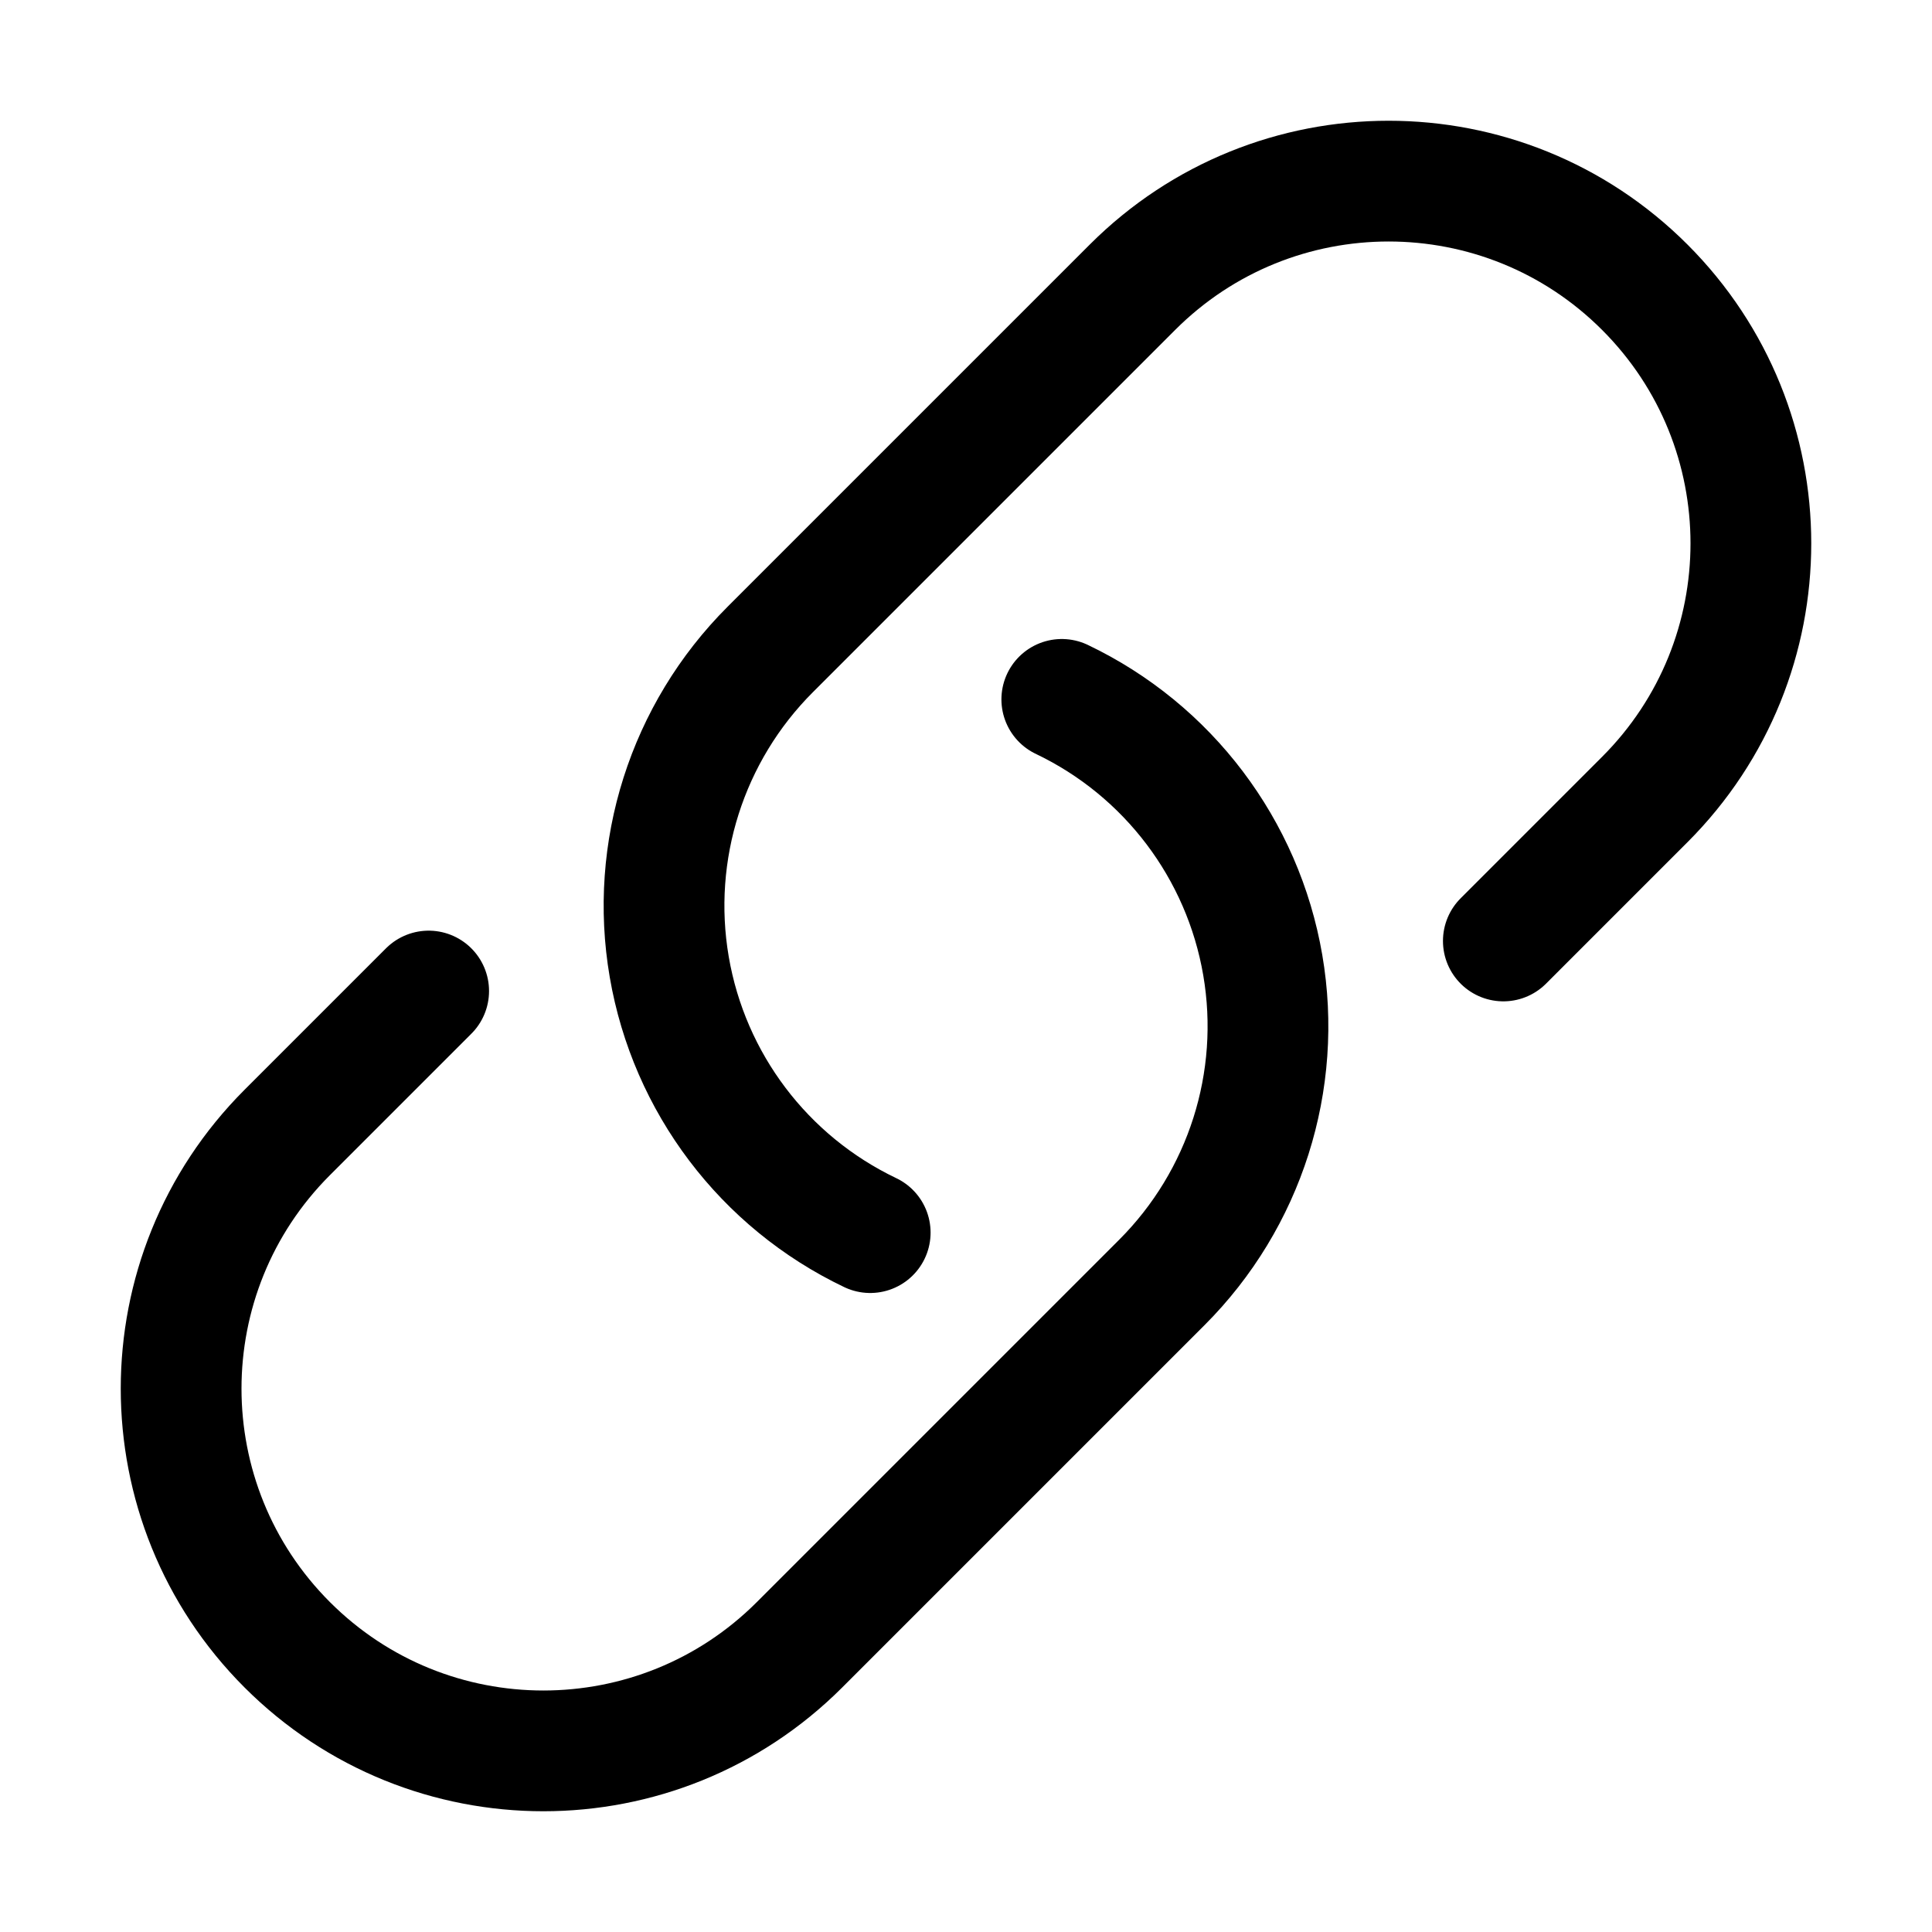
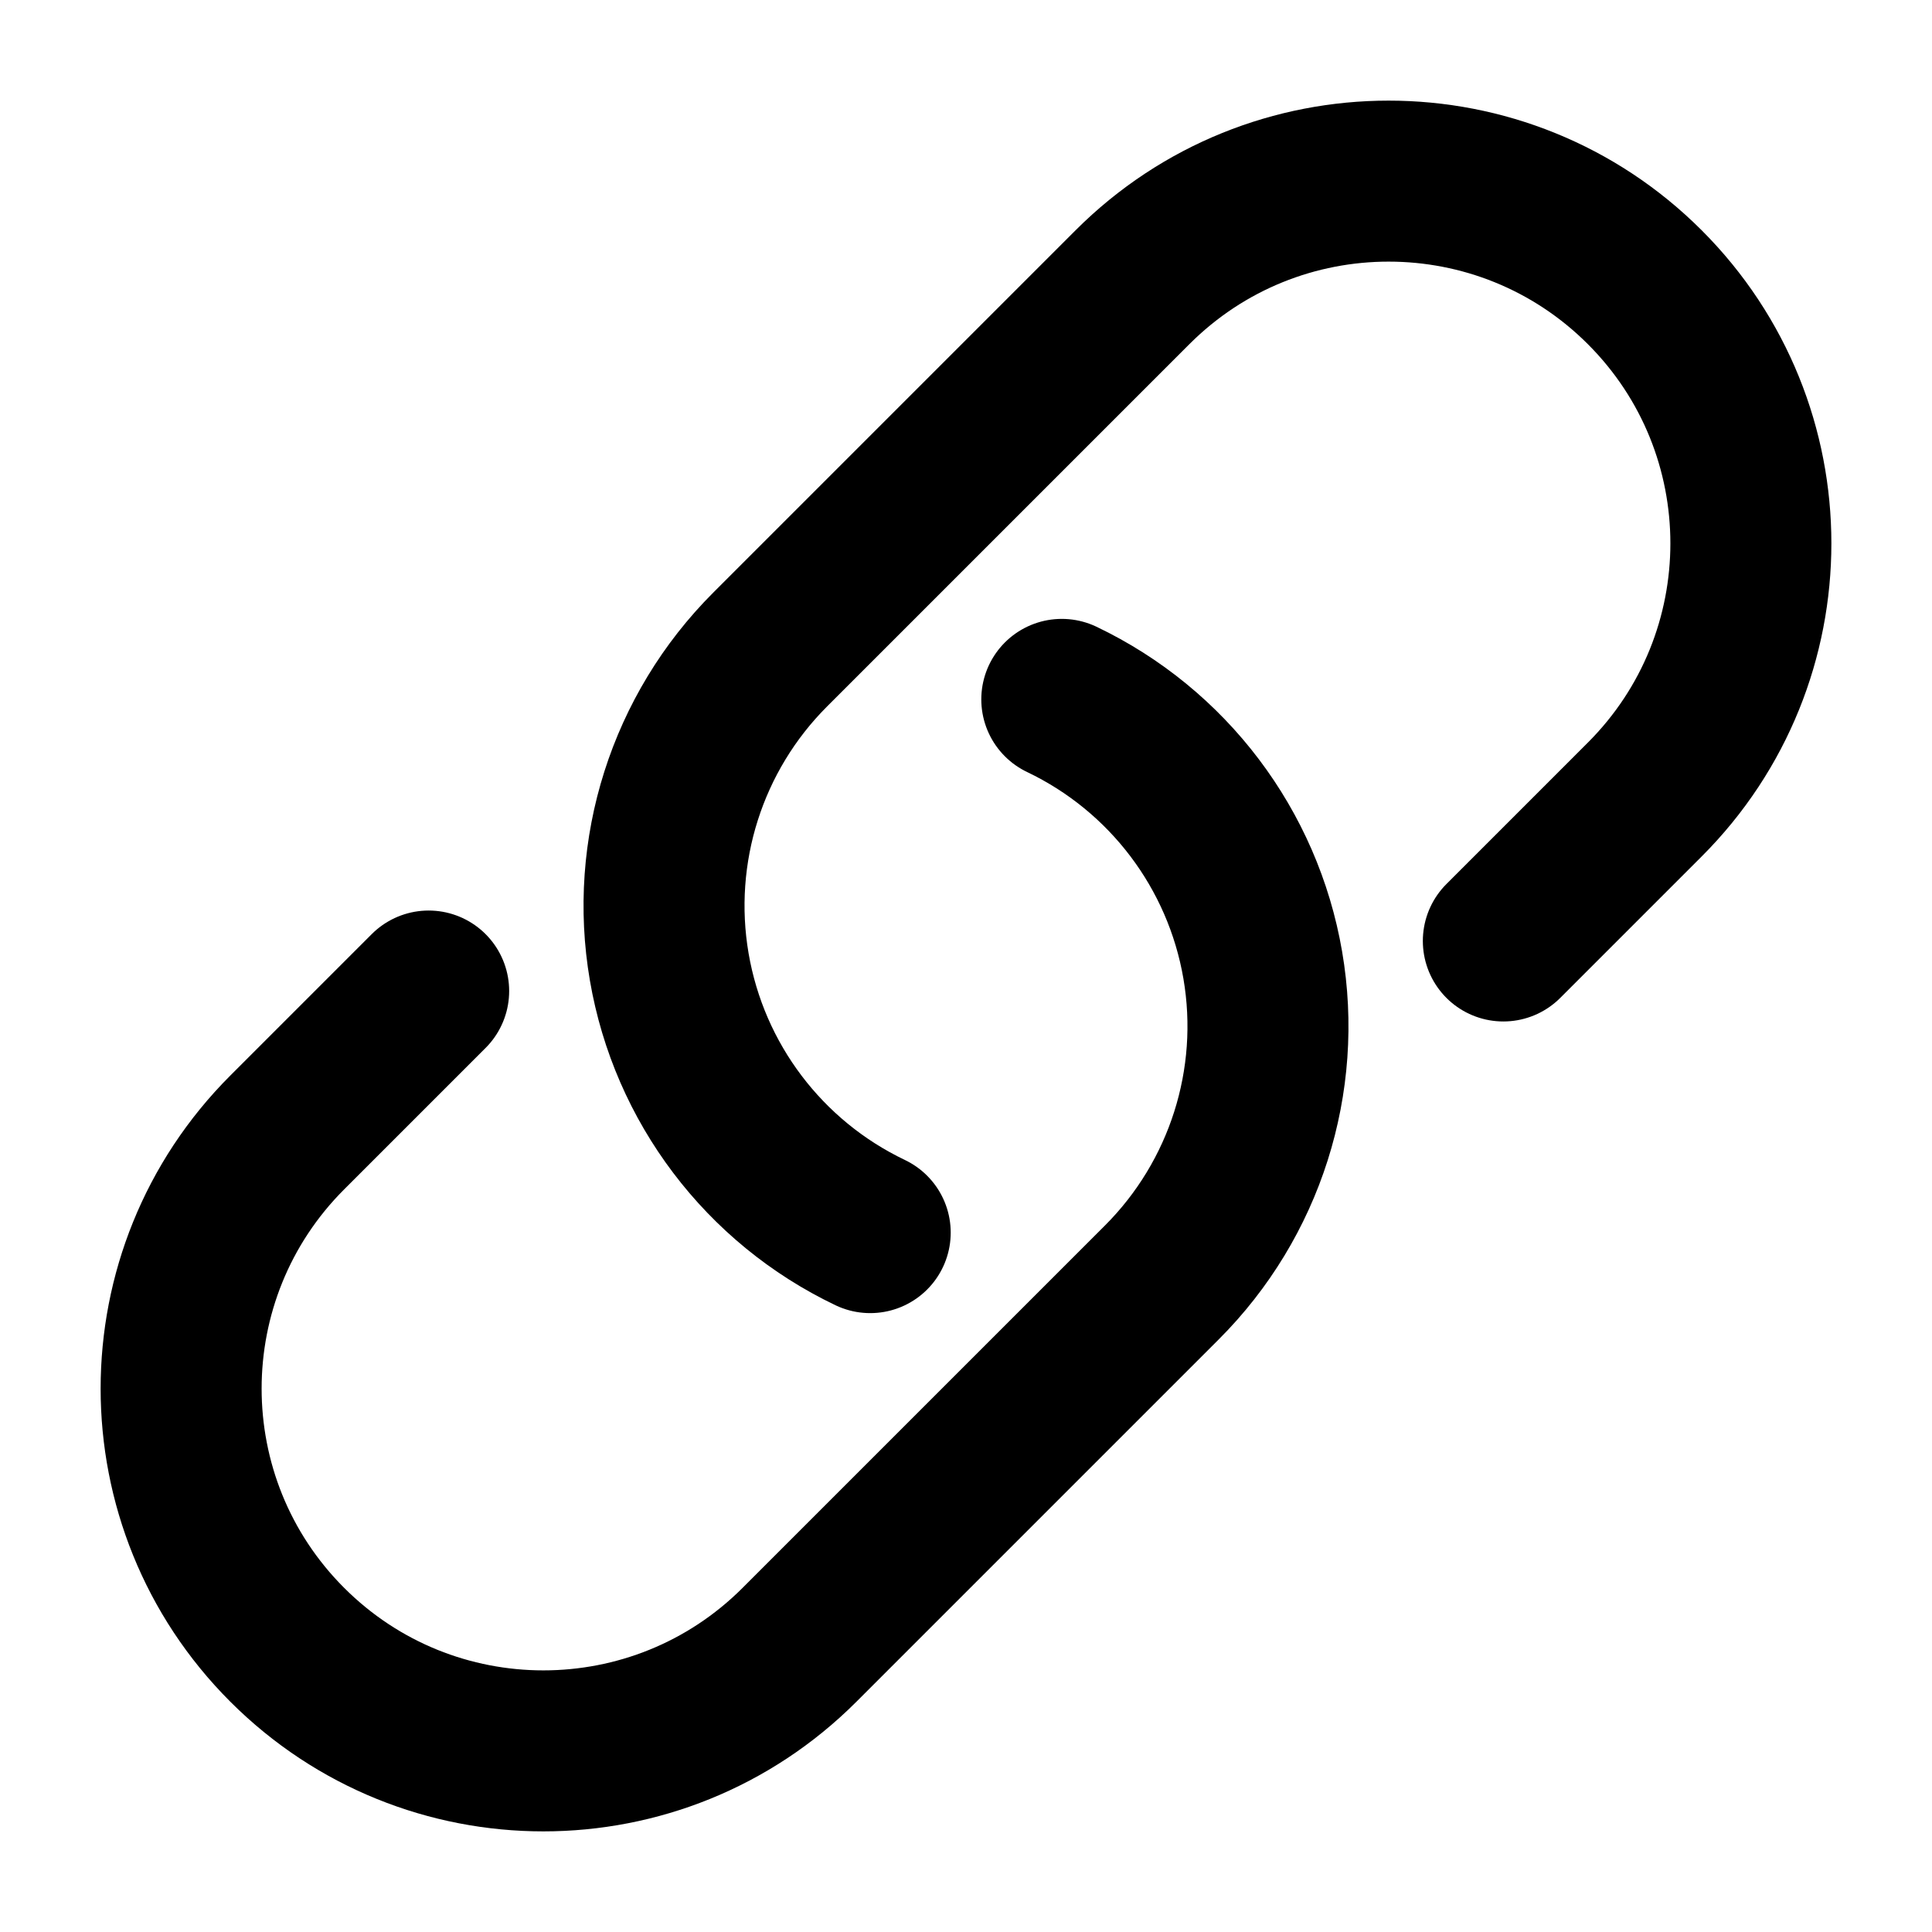
- <svg xmlns="http://www.w3.org/2000/svg" data-slot="icon" fill="none" stroke-width="1.5" stroke="currentColor" viewBox="0 0 24 24" aria-hidden="true">
+ <svg xmlns="http://www.w3.org/2000/svg" data-slot="icon" fill="none" stroke-width="2" stroke="currentColor" viewBox="0 0 24 24" aria-hidden="true">
  <path stroke-linecap="round" stroke-linejoin="round" d="M13.19 8.688a4.5 4.5 0 0 1 1.242 7.244l-4.5 4.5a4.5 4.5 0 0 1-6.364-6.364l1.757-1.757m13.35-.622 1.757-1.757a4.5 4.5 0 0 0-6.364-6.364l-4.5 4.5a4.5 4.5 0 0 0 1.242 7.244" />
</svg>
